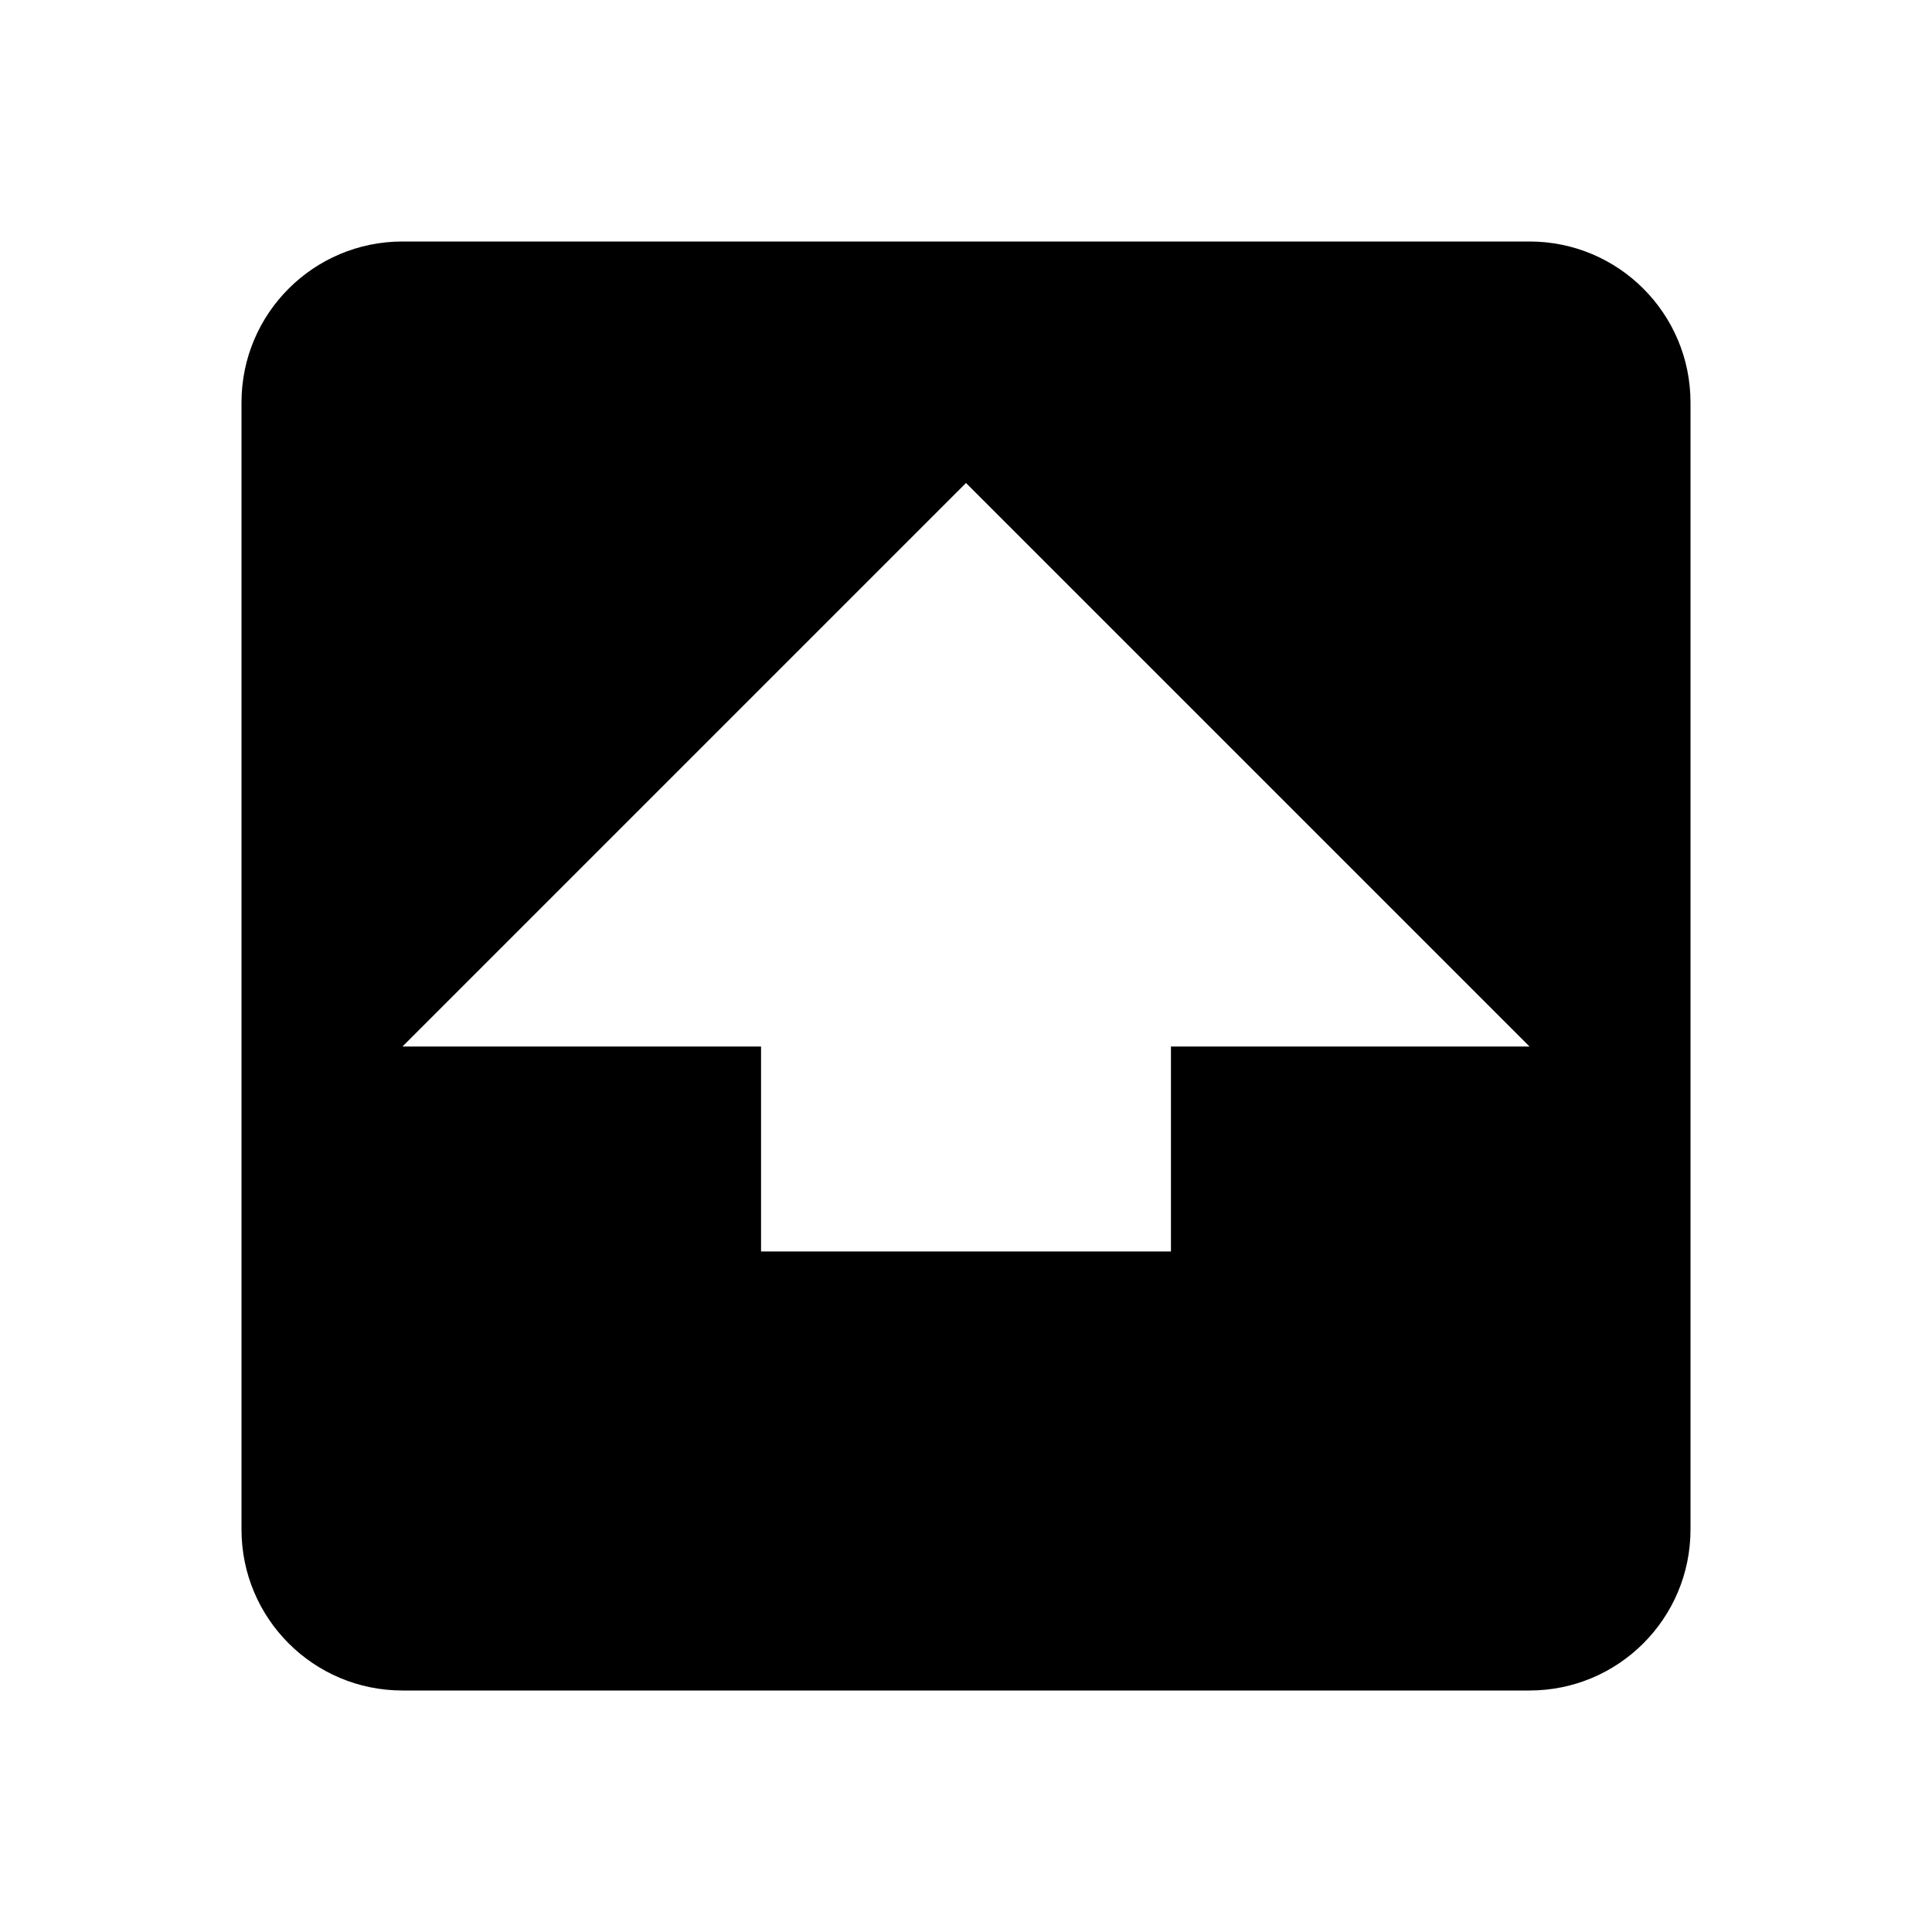
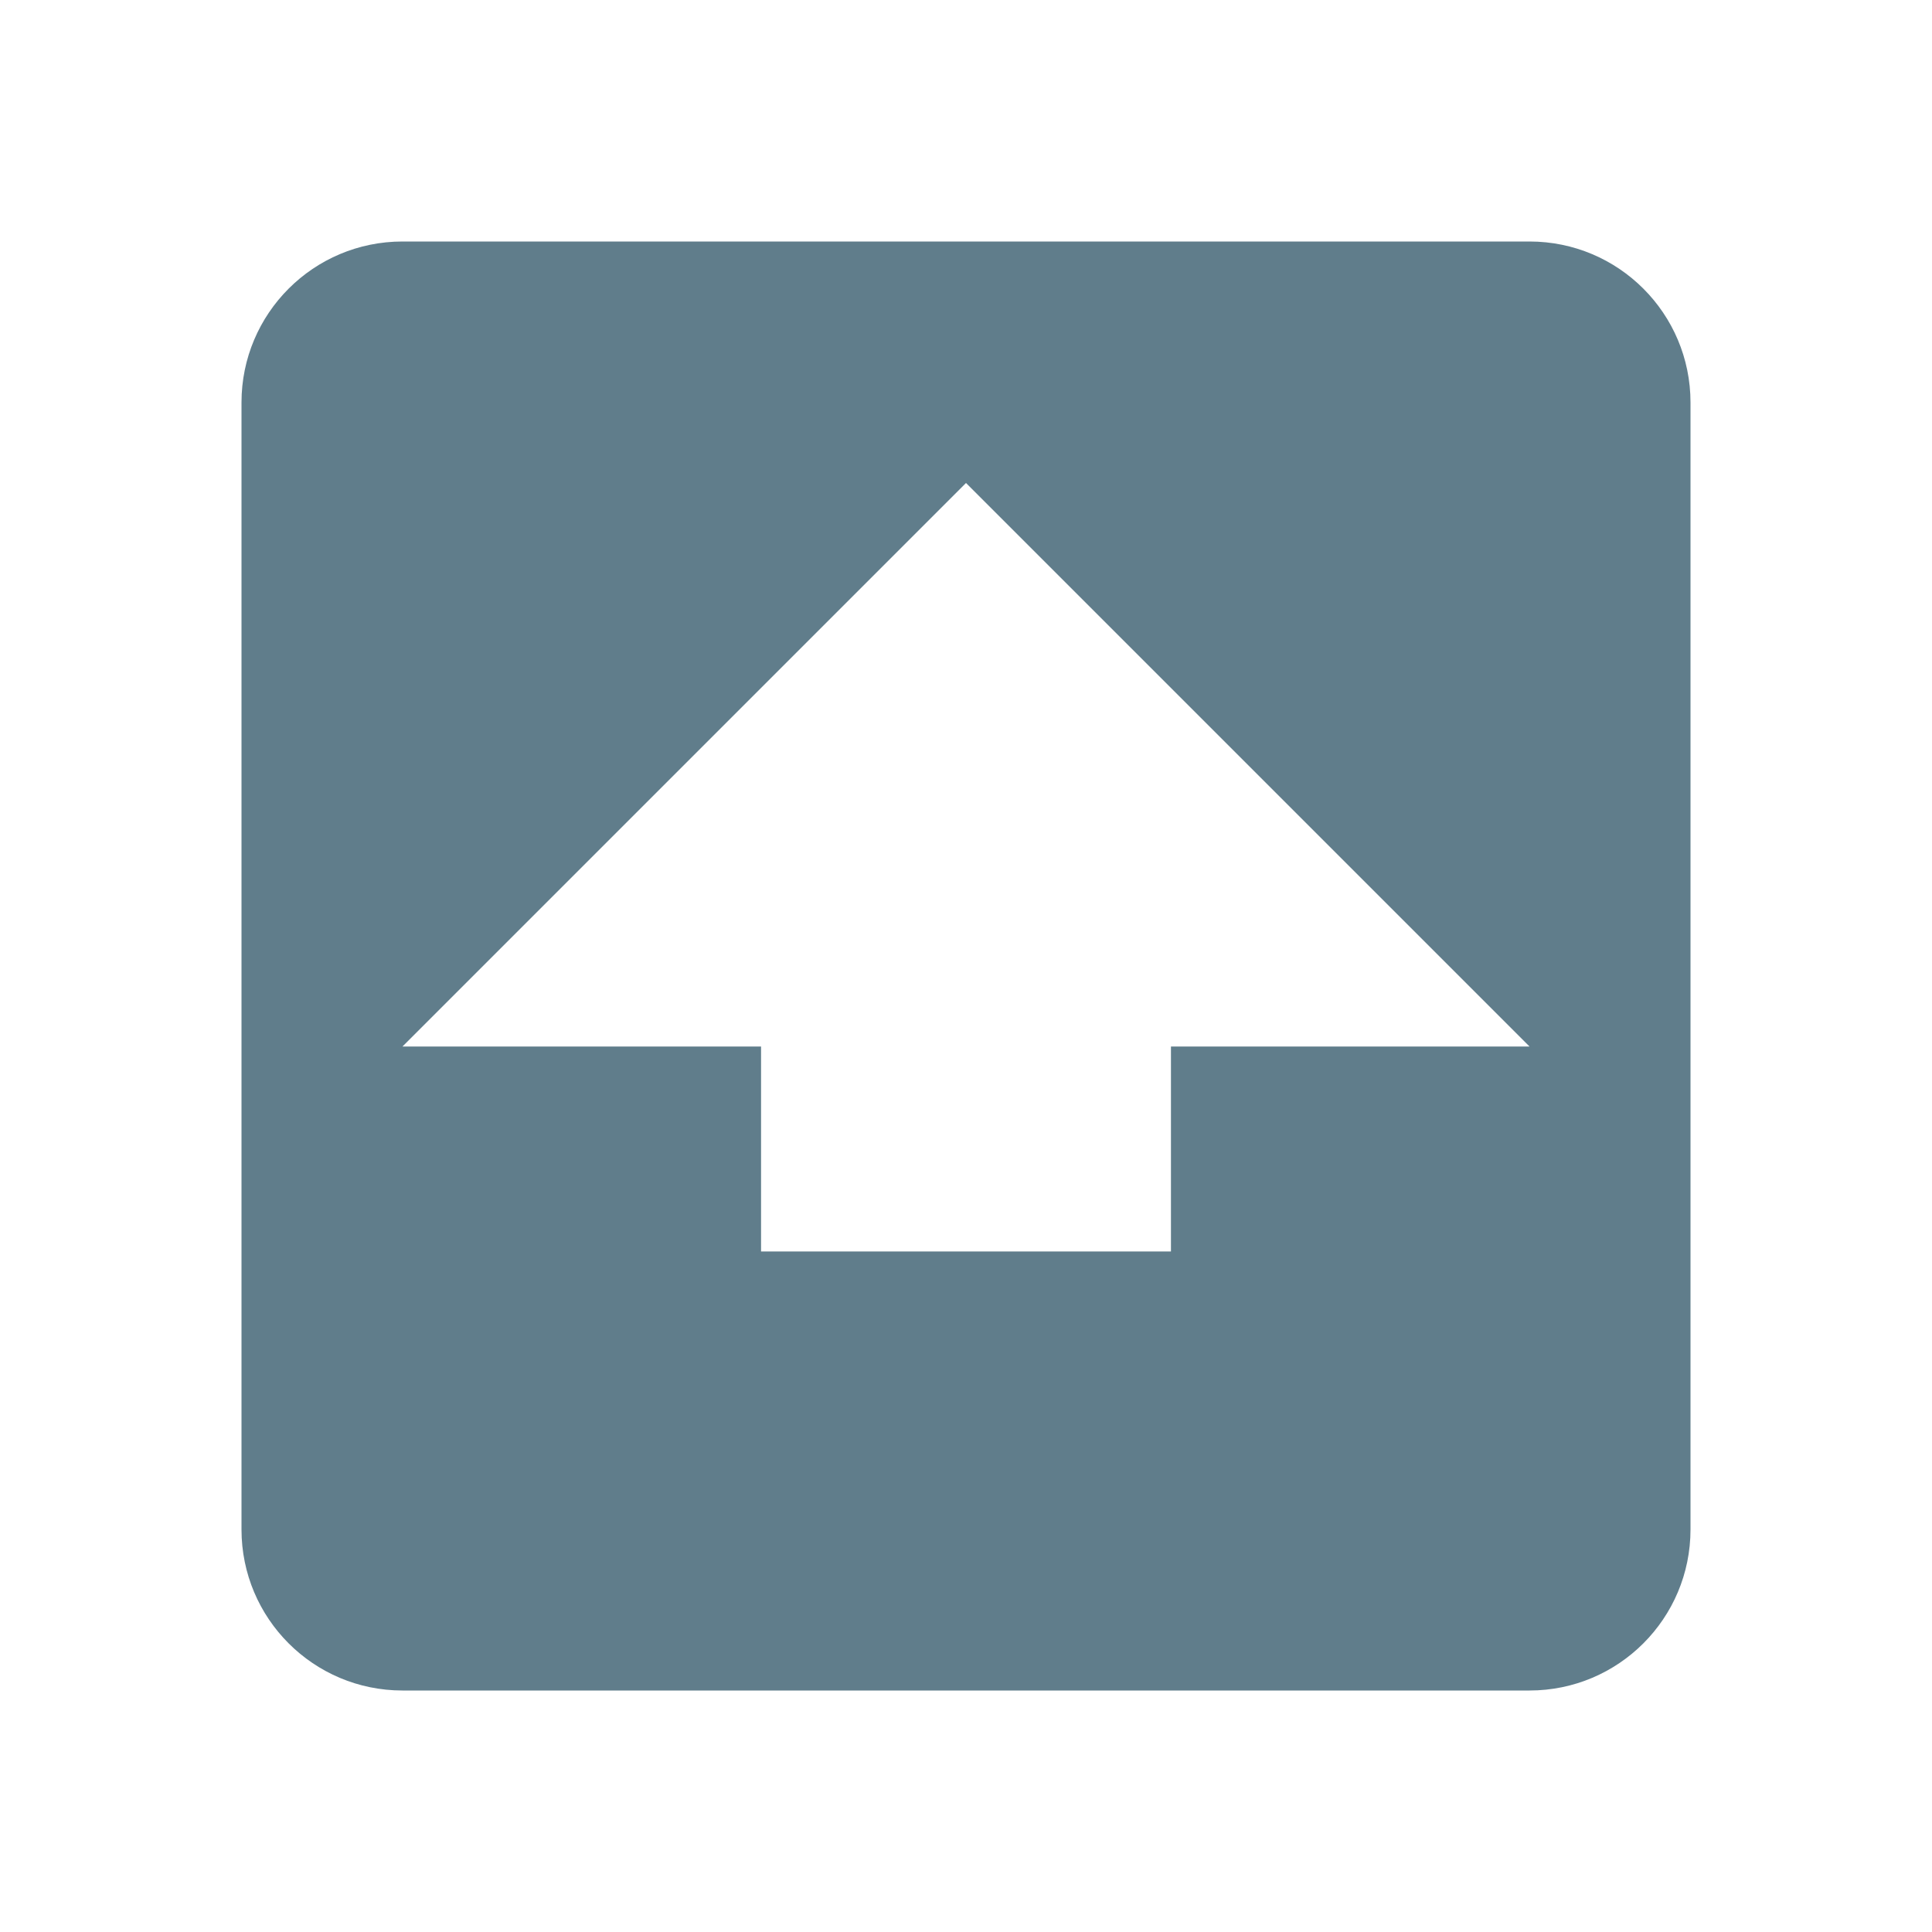
- <svg xmlns="http://www.w3.org/2000/svg" fill="##607D8B" width="48" height="48" viewBox="0 0 48 48" id="svg2" version="1.1">
+ <svg xmlns="http://www.w3.org/2000/svg" fill="#607D8B" width="48" height="48" viewBox="0 0 48 48" id="svg2" version="1.1">
  <defs id="defs8" />
-   <path style="fill:##607D8B;fill-opacity:1" d="M 10 6 C 7.79 6 6 7.79 6 10 L 6 38 C 6 40.21 7.79 42 10 42 L 38 42 C 40.21 42 42 40.21 42 38 L 42 10 C 42 7.79 40.21 6 38 6 L 10 6 z M 24 12 L 38 26 L 29.092 26 L 29.092 31.092 L 18.908 31.092 L 18.908 26 L 10 26 L 24 12 z " id="path4164" />
+   <path style="fill:#607D8B;fill-opacity:1" d="M 10 6 C 7.79 6 6 7.79 6 10 L 6 38 C 6 40.21 7.79 42 10 42 L 38 42 C 40.21 42 42 40.21 42 38 L 42 10 C 42 7.79 40.21 6 38 6 L 10 6 z M 24 12 L 38 26 L 29.092 26 L 29.092 31.092 L 18.908 31.092 L 18.908 26 L 10 26 L 24 12 z " id="path4164" />
</svg>
